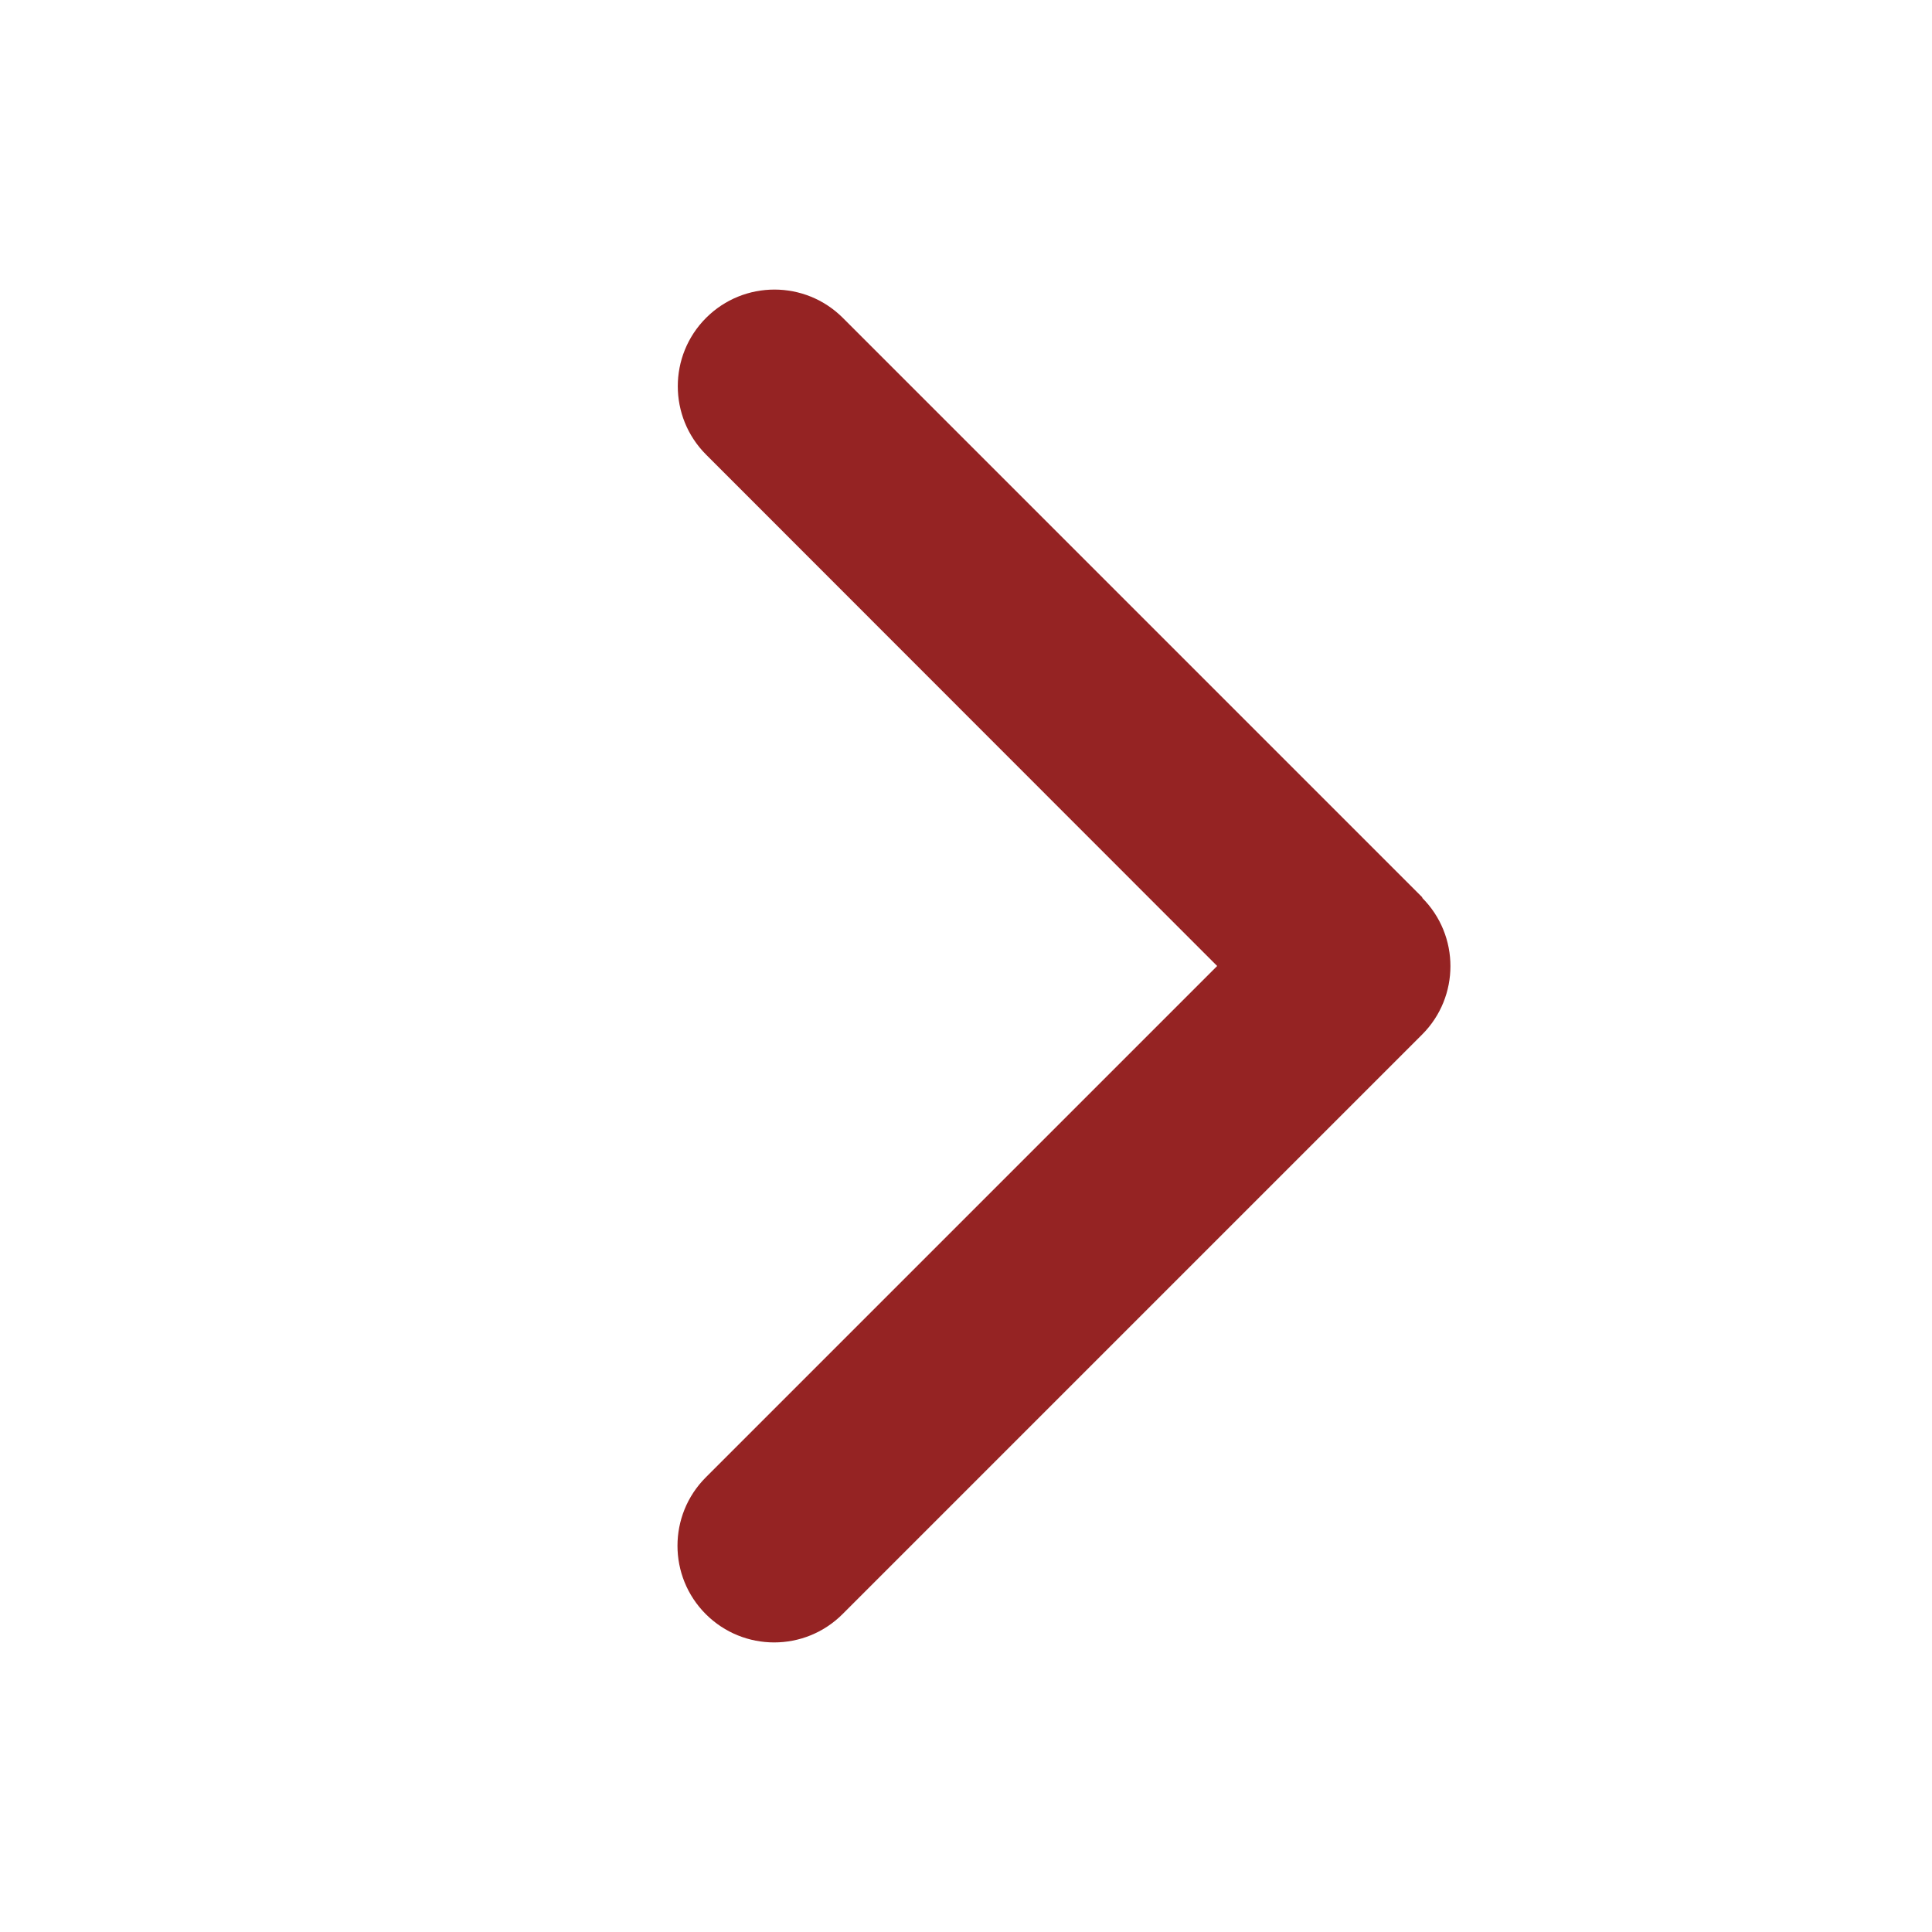
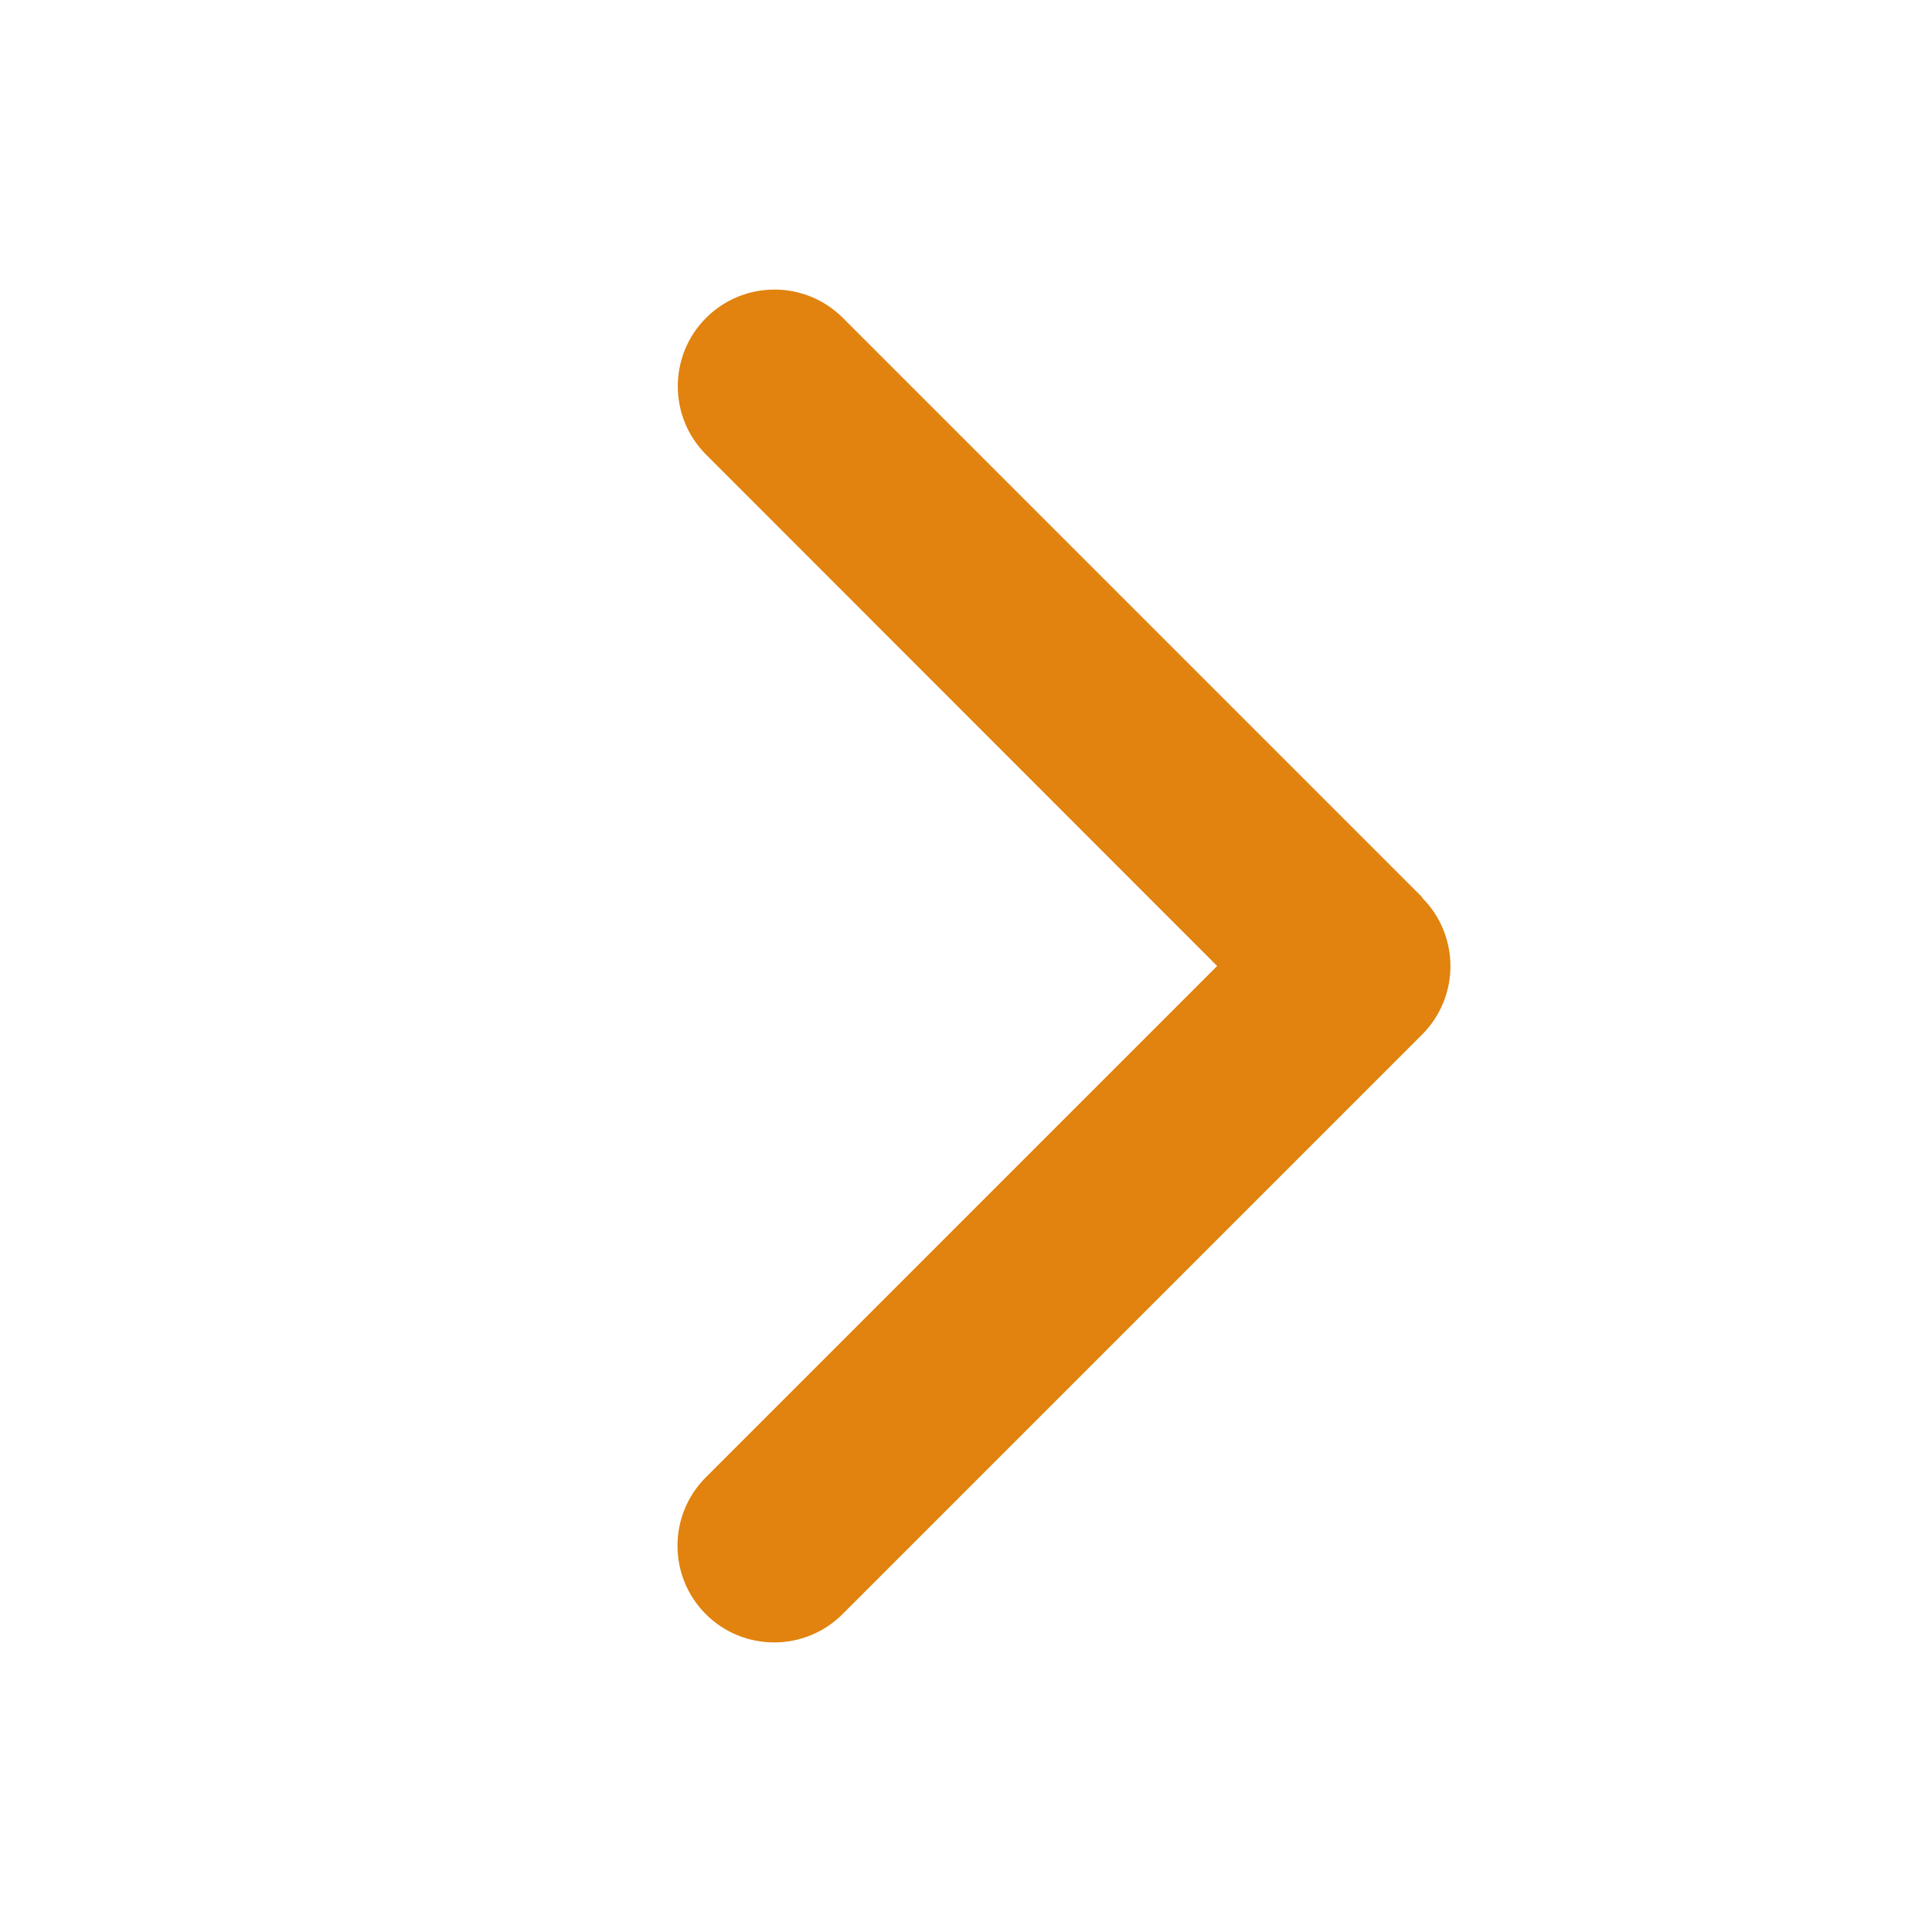
<svg xmlns="http://www.w3.org/2000/svg" viewBox="0 0 640 640">
-   <path fill="#952323" d="M471.1 297.4C483.6 309.9 483.6 330.2 471.1 342.7L279.1 534.7C266.6 547.2 246.3 547.2 233.8 534.7C221.3 522.2 221.3 501.9 233.8 489.4L403.2 320L233.9 150.6C221.4 138.1 221.4 117.8 233.9 105.3C246.4 92.8 266.7 92.8 279.2 105.3L471.2 297.3z" />
+   <path fill="#E1830E" d="M471.1 297.4C483.6 309.9 483.6 330.2 471.1 342.7L279.1 534.7C266.6 547.2 246.3 547.2 233.8 534.7C221.3 522.2 221.3 501.9 233.8 489.4L403.2 320L233.9 150.6C221.4 138.1 221.4 117.8 233.9 105.3C246.4 92.8 266.7 92.8 279.2 105.3L471.2 297.3z" />
</svg>
